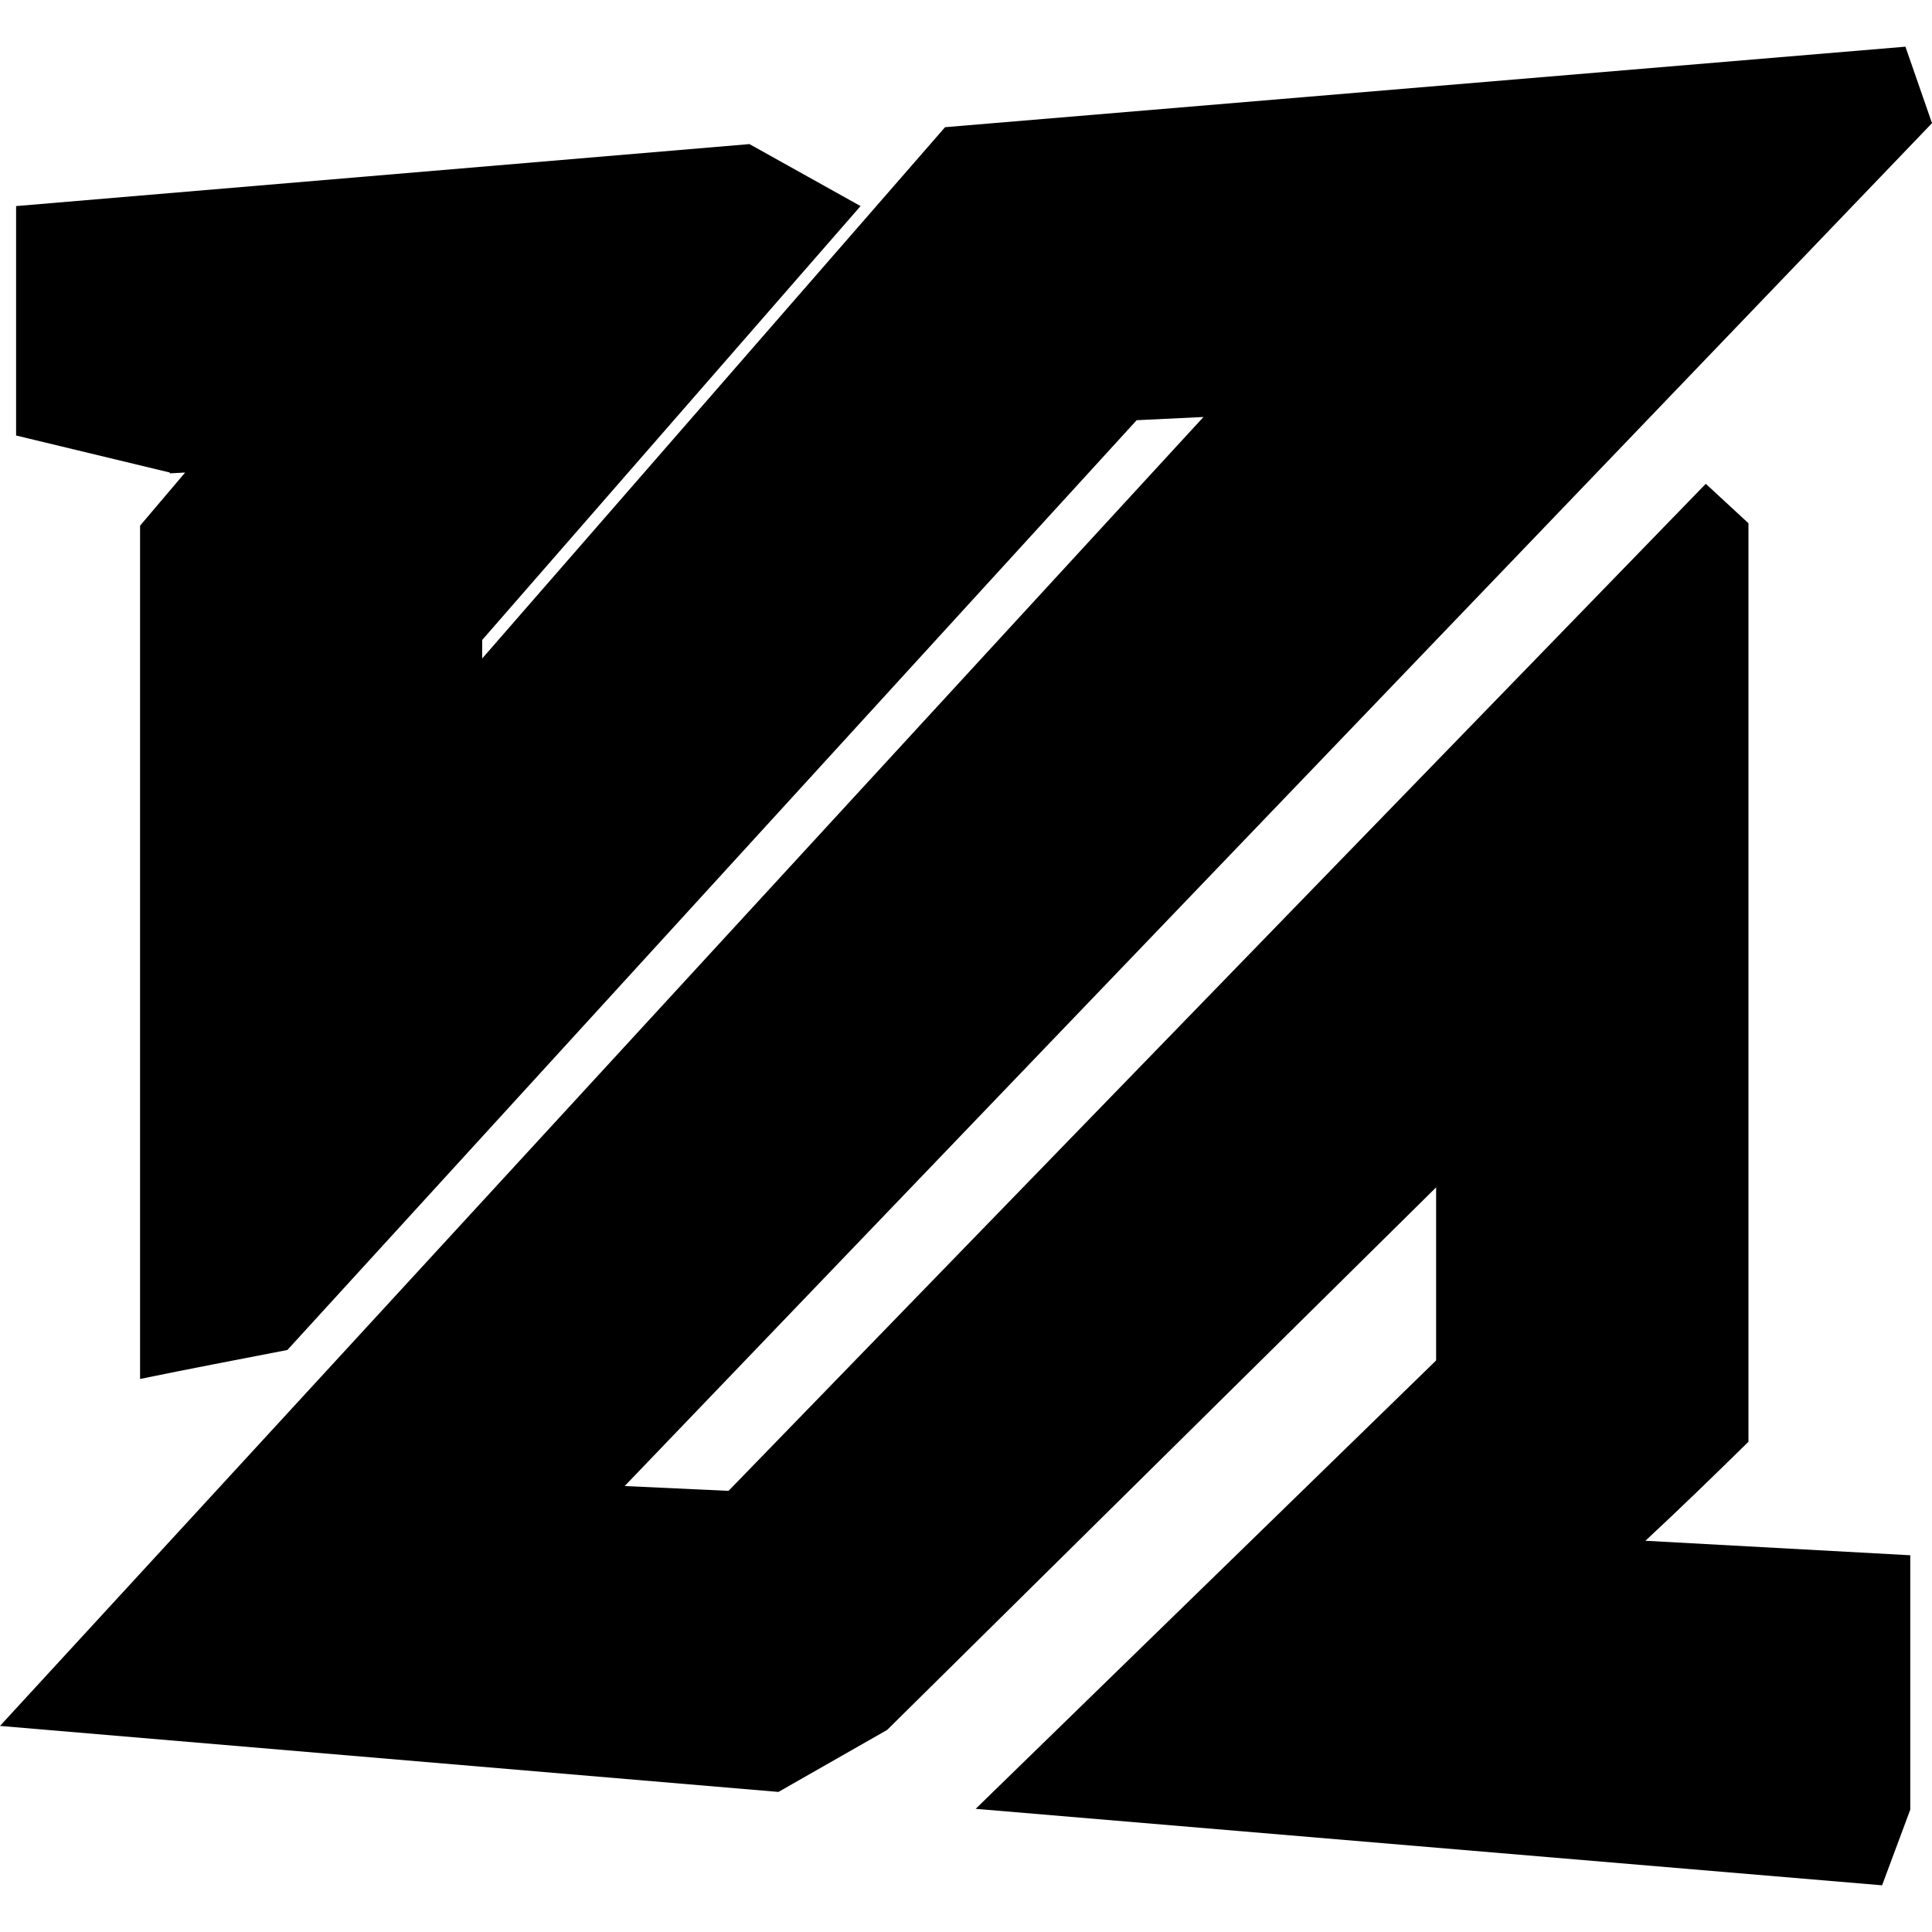
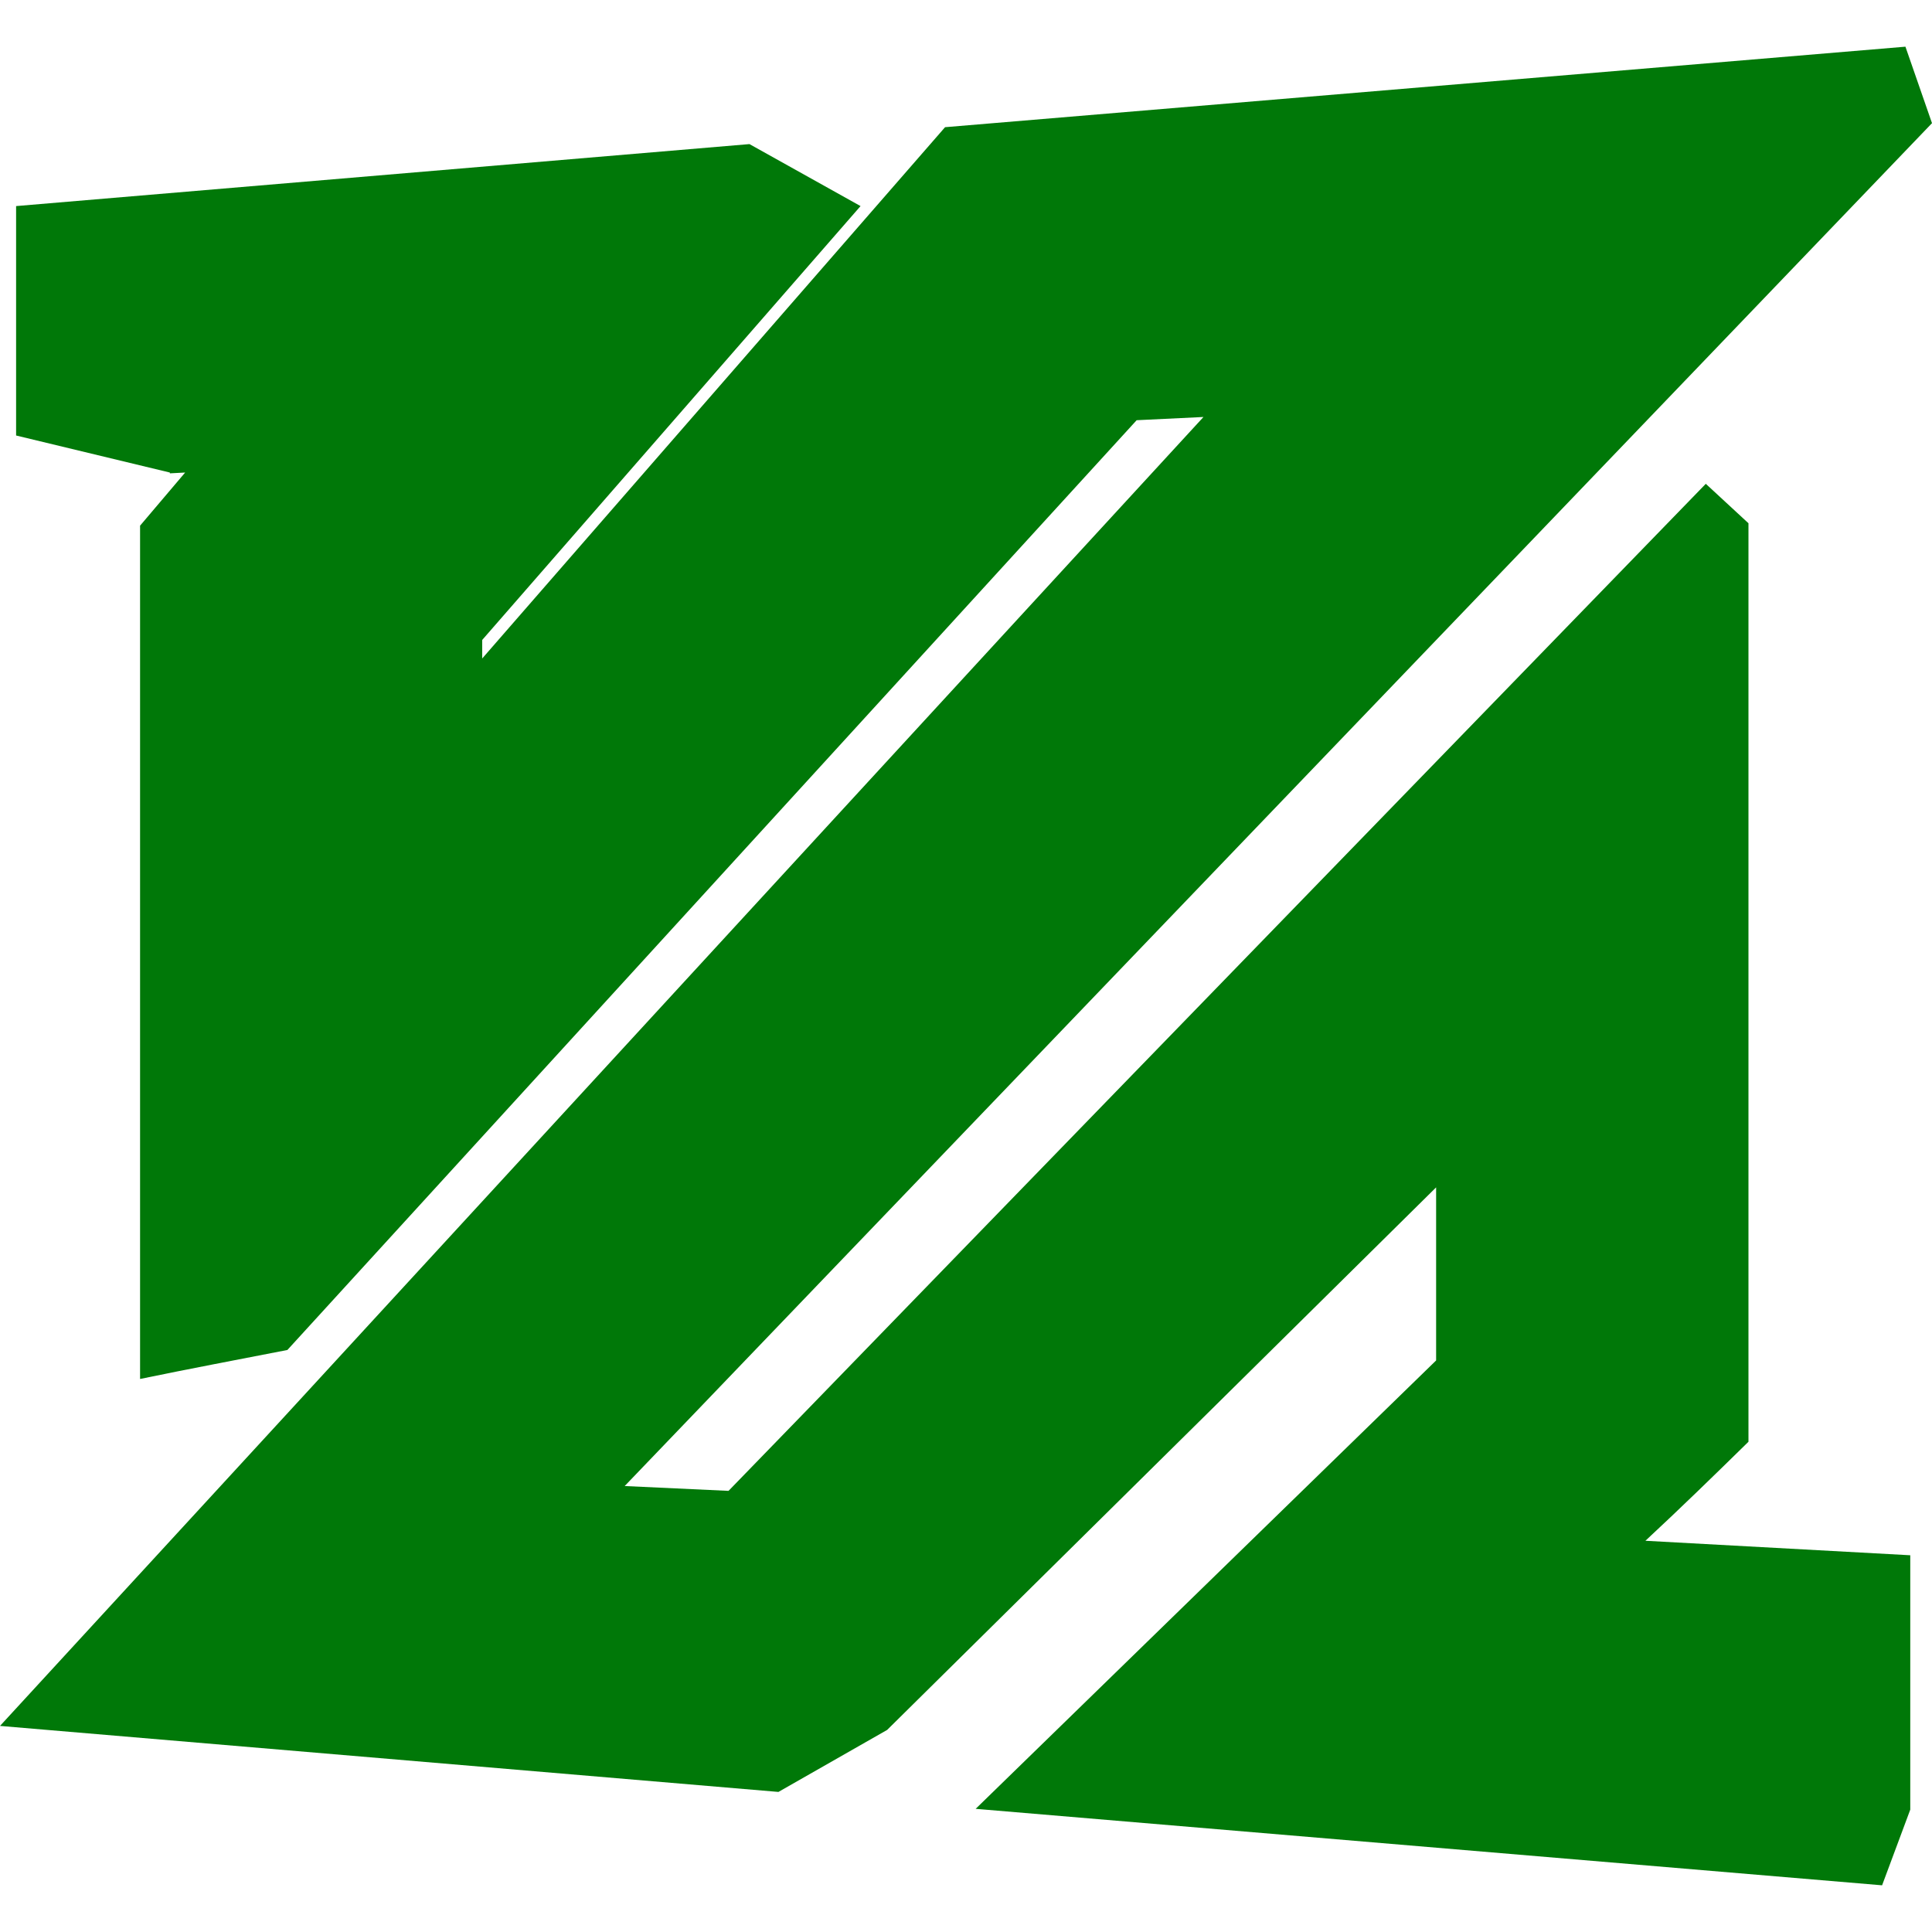
<svg xmlns="http://www.w3.org/2000/svg" viewBox="0 0 24 24" role="img" aria-label="FFmpeg">
-   <path d="M21.72 17.91V6.5l-.53-.49L9.05 18.52l-1.29-.06L24 1.53l-.33-.95-11.93 1-5.75 6.6v-.23l4.7-5.39-1.38-.77-9.11.77v2.85l1.91.46v.01l.19-.01-.56.66v10.6c.609-.126 1.22-.241 1.83-.36L14.12 5.22l.83-.04L0 21.44l9.67.82 1.35-.77 6.82-6.74v2.15l-5.72 5.57 11.26.95.35-.94v-3.16l-3.29-.18c.434-.403.858-.816 1.28-1.23z" />
+   <path fill="#007808" d="M21.72 17.91V6.5l-.53-.49L9.05 18.52l-1.29-.06L24 1.53l-.33-.95-11.93 1-5.75 6.6v-.23l4.7-5.39-1.38-.77-9.11.77v2.85l1.91.46v.01l.19-.01-.56.66v10.6c.609-.126 1.22-.241 1.83-.36L14.12 5.22l.83-.04L0 21.44l9.67.82 1.35-.77 6.82-6.74v2.15l-5.72 5.57 11.26.95.35-.94v-3.16l-3.29-.18c.434-.403.858-.816 1.28-1.23z" />
</svg>
